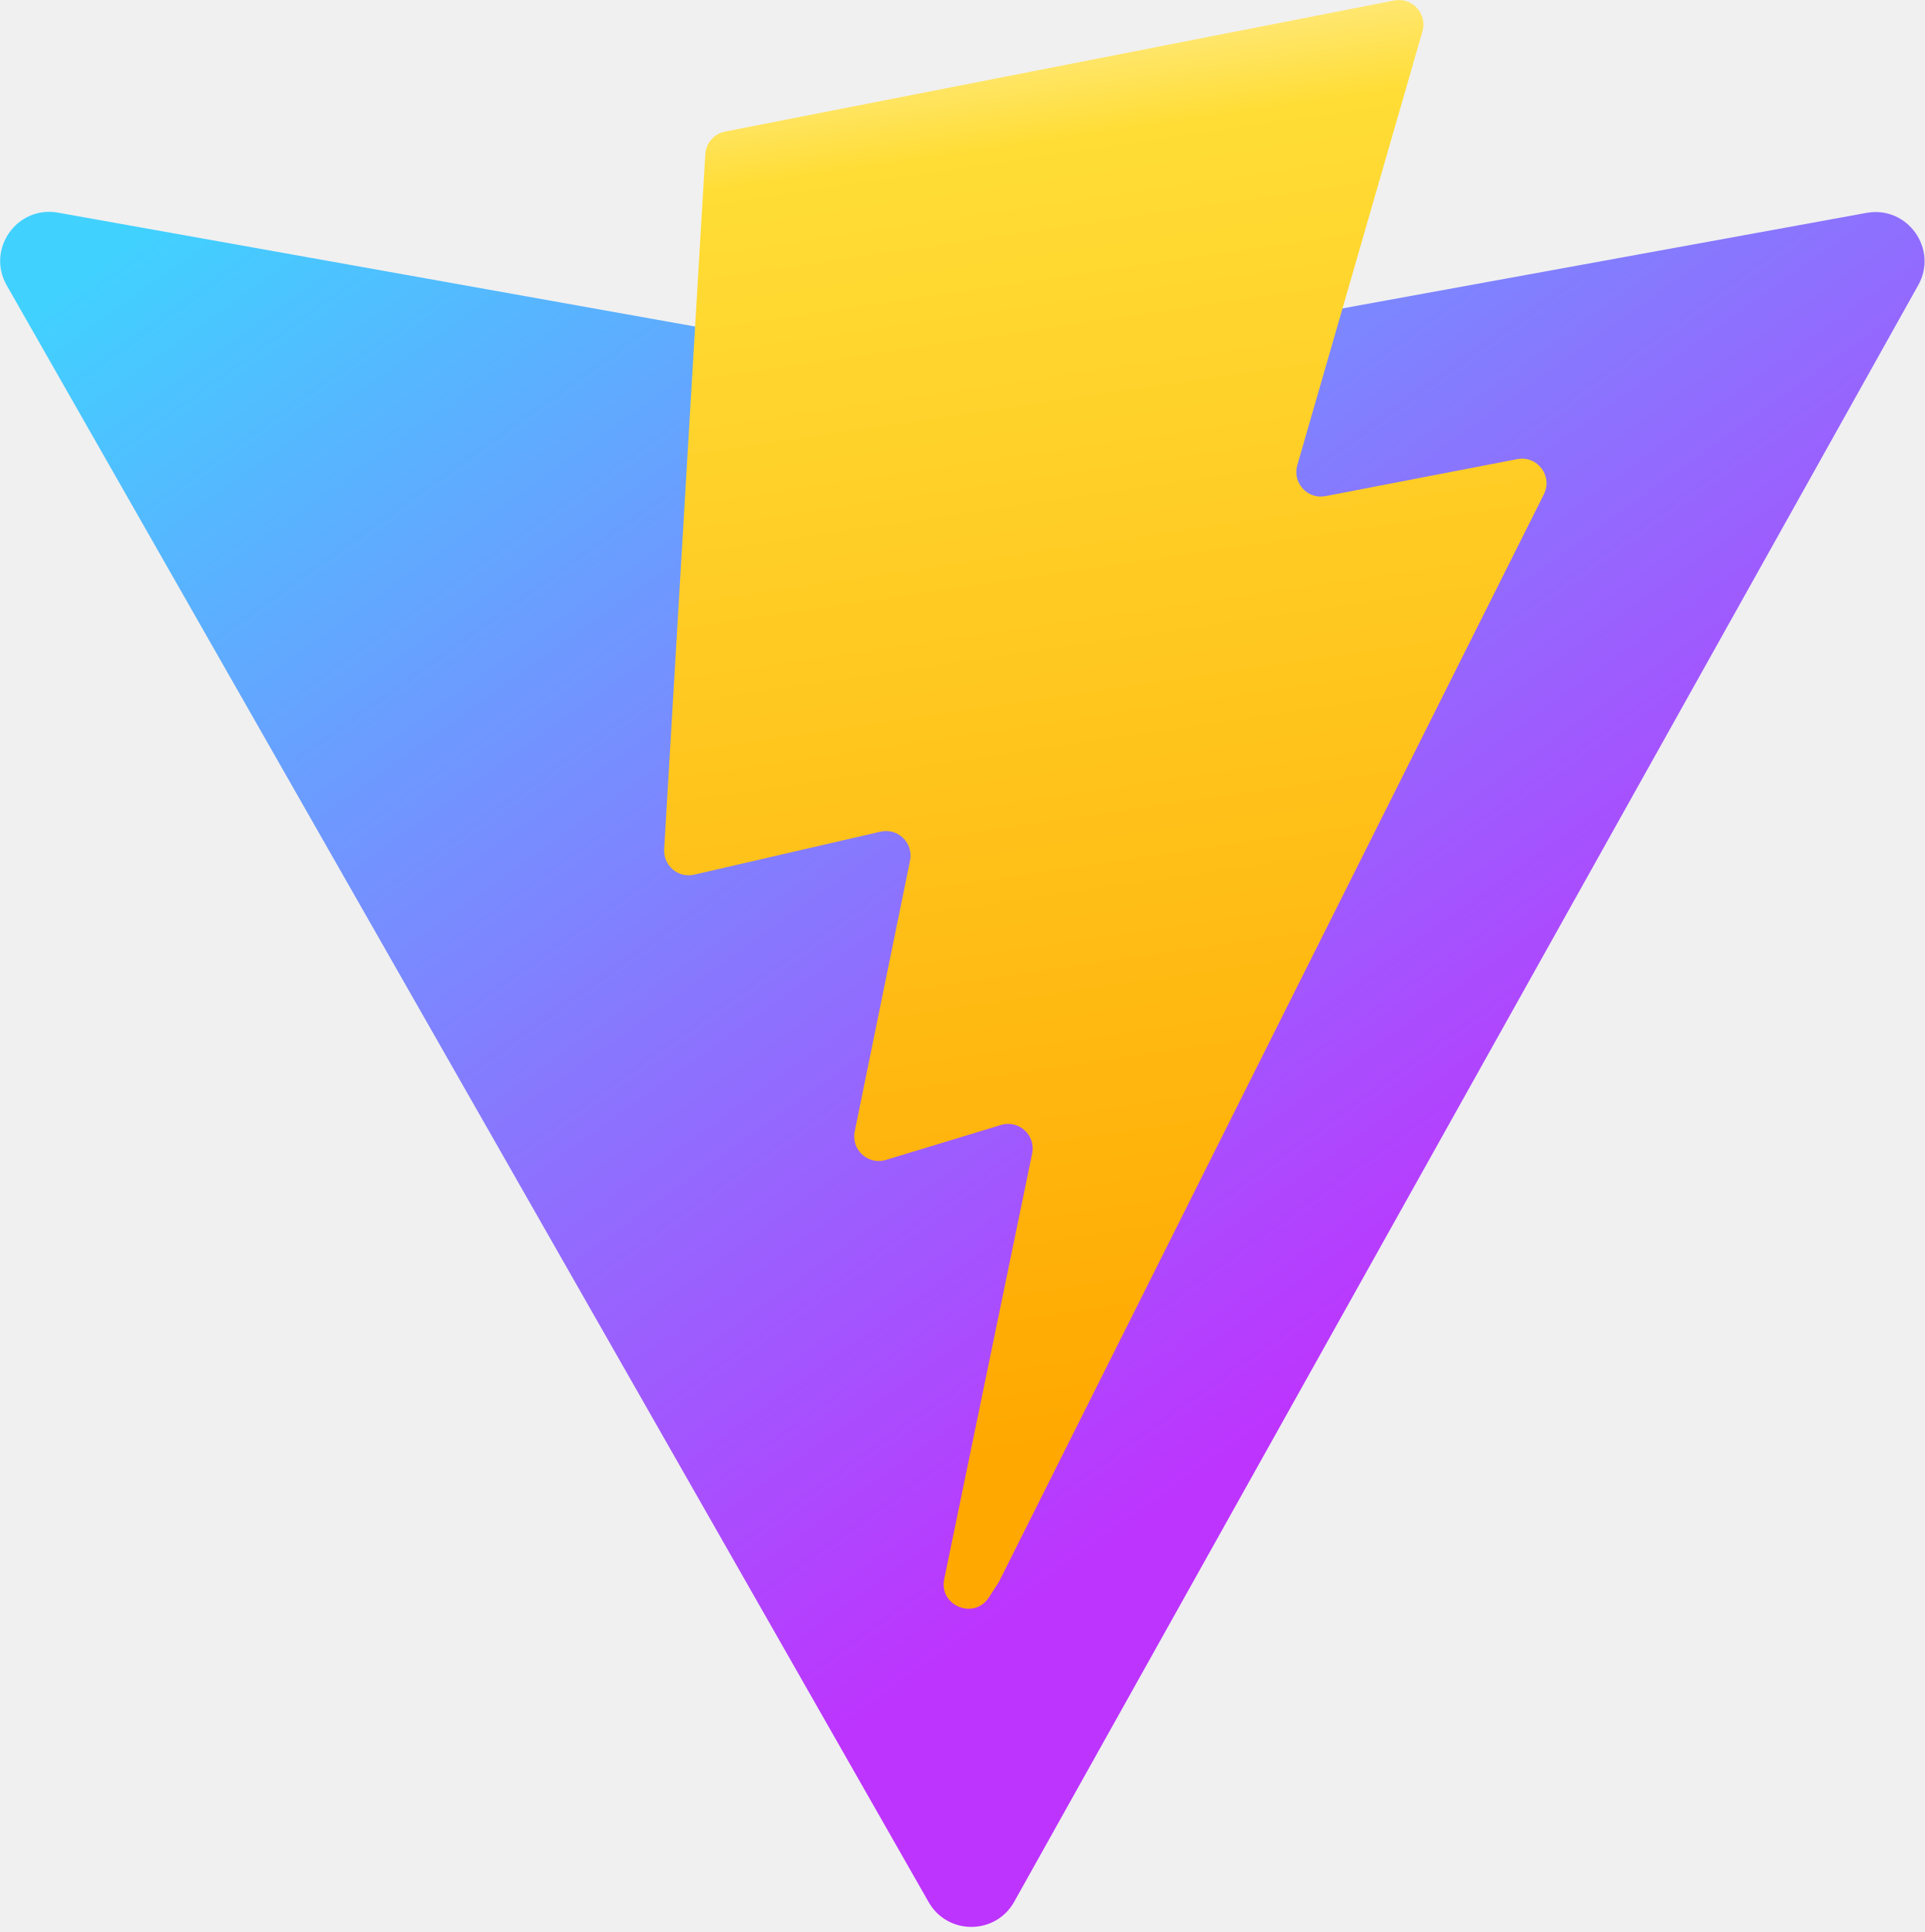
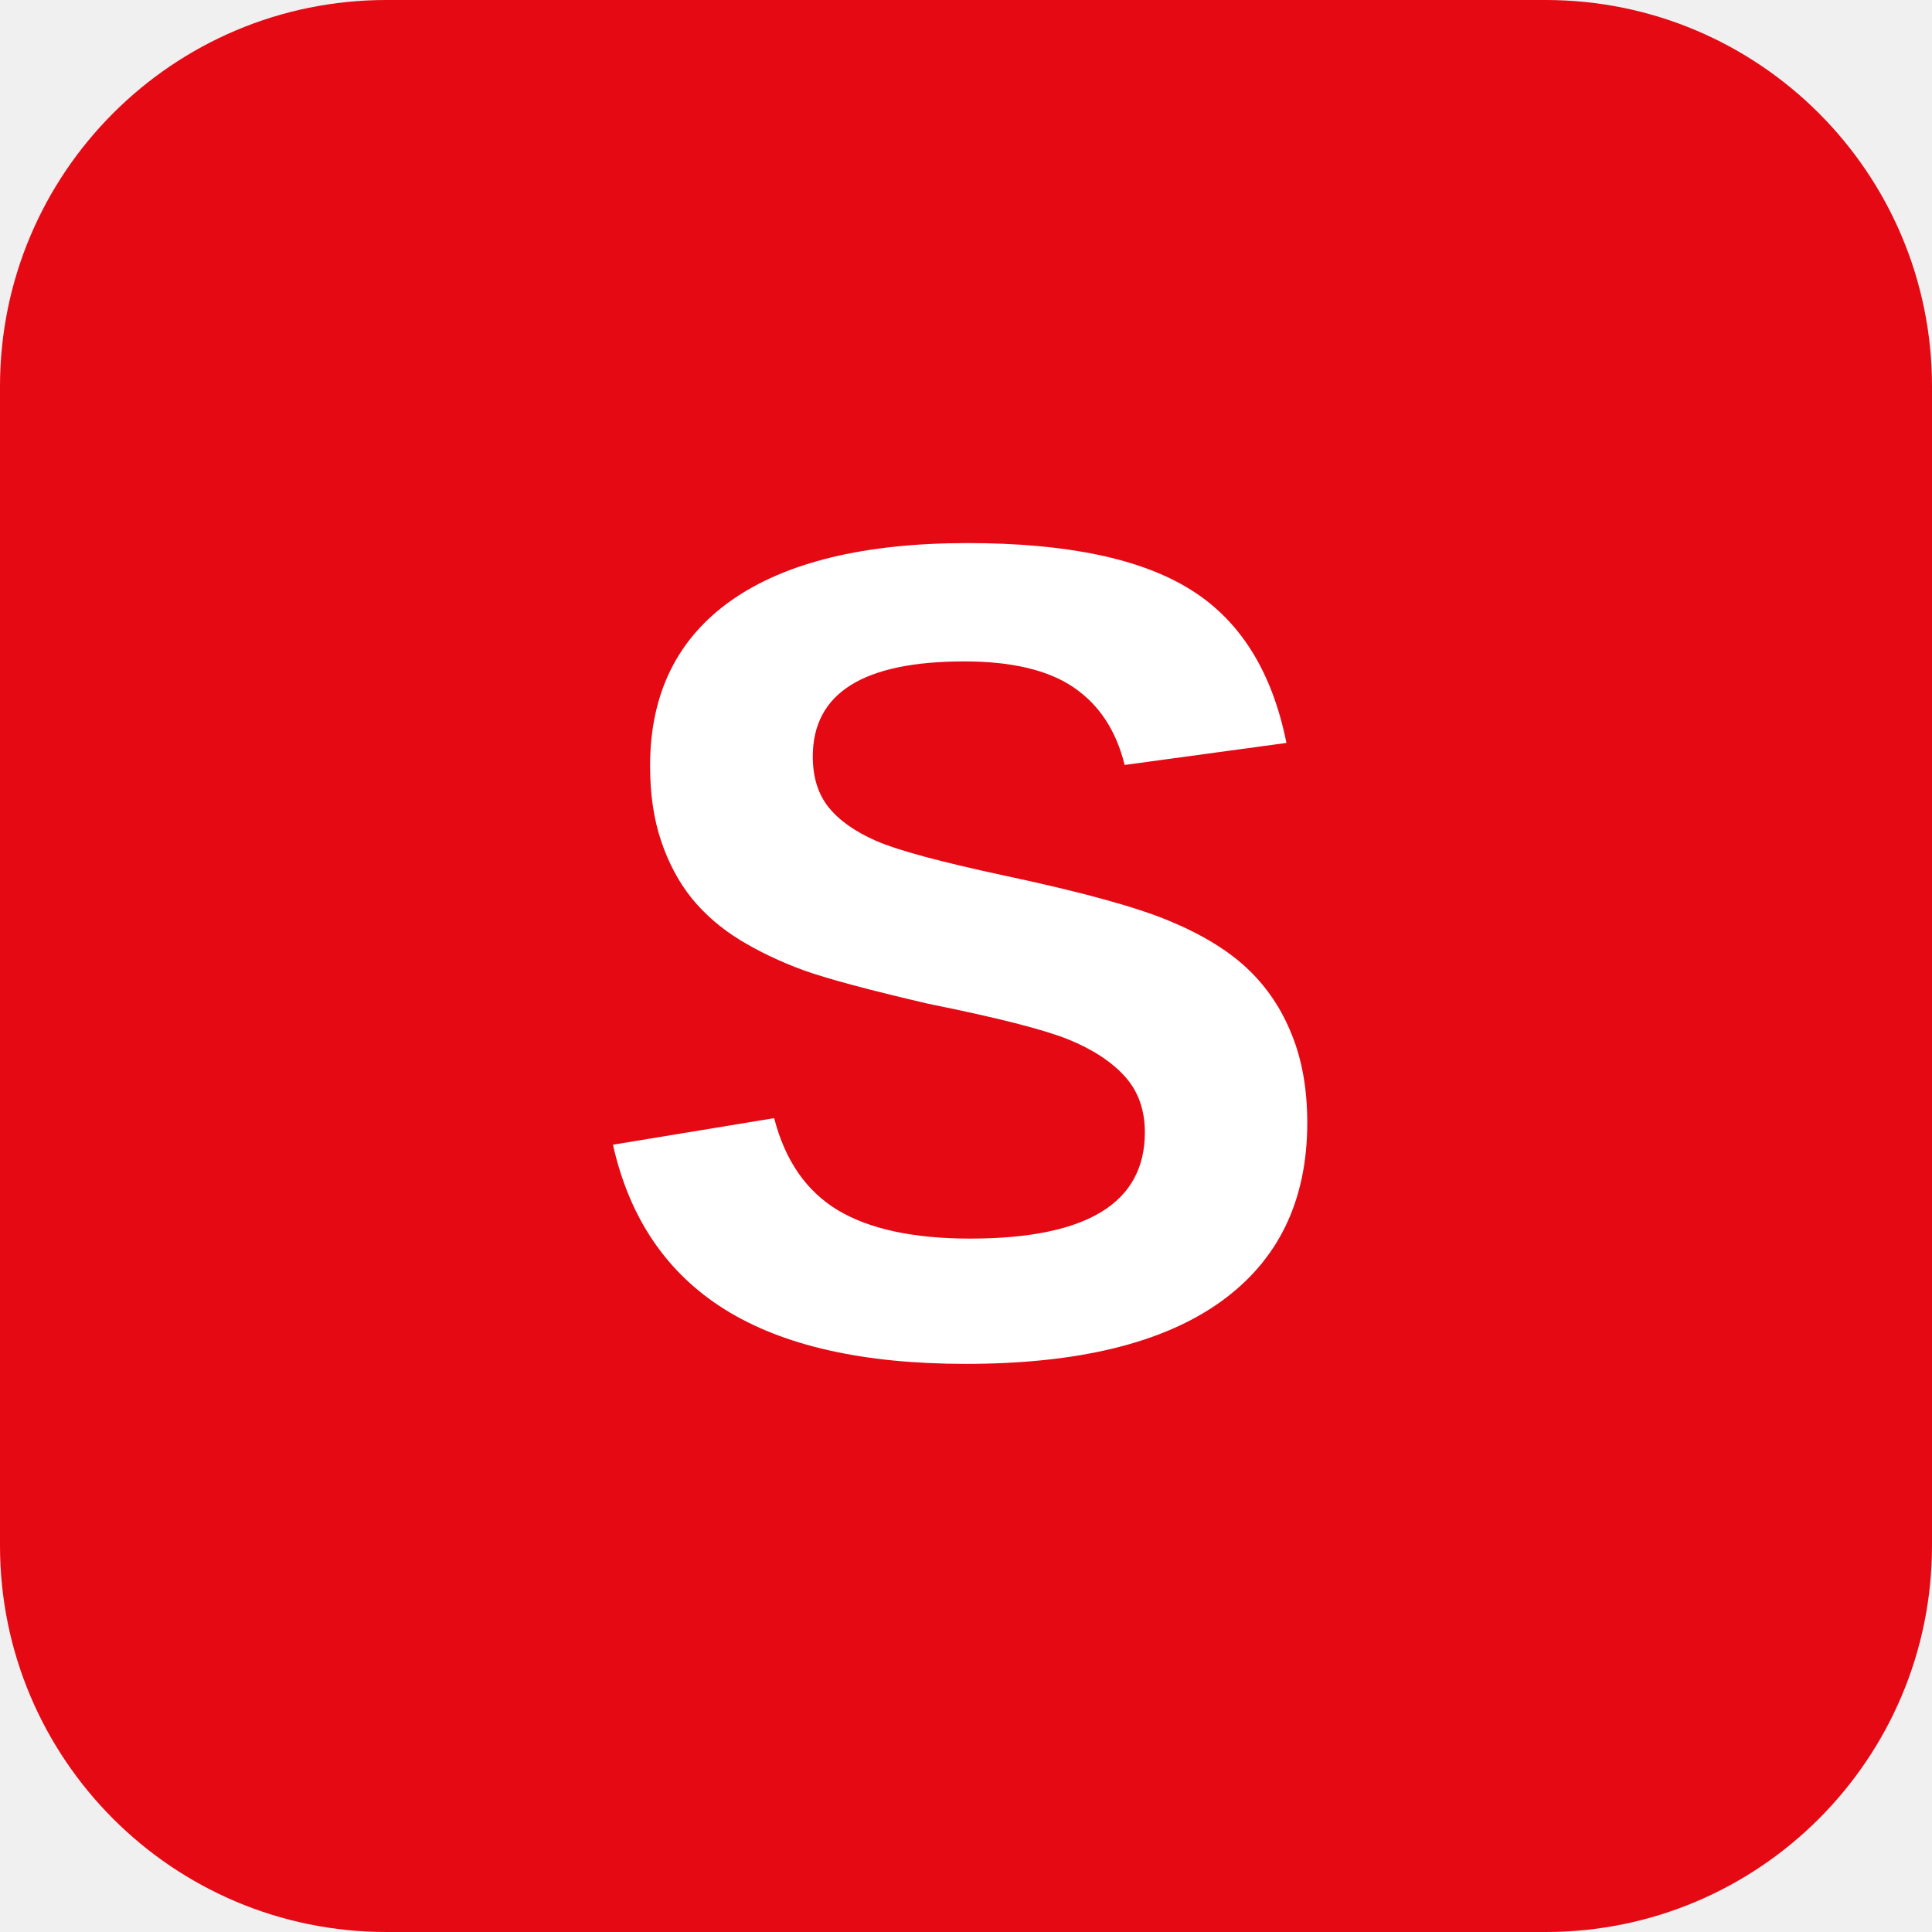
- <svg xmlns="http://www.w3.org/2000/svg" aria-hidden="true" role="img" class="iconify iconify--logos" width="31.88" height="32" preserveAspectRatio="xMidYMid meet" viewBox="0 0 256 257">
-   <defs>
-     <linearGradient id="IconifyId1813088fe1fbc01fb466" x1="-.828%" x2="57.636%" y1="7.652%" y2="78.411%">
-       <stop offset="0%" stop-color="#41D1FF" />
-       <stop offset="100%" stop-color="#BD34FE" />
-     </linearGradient>
-     <linearGradient id="IconifyId1813088fe1fbc01fb467" x1="43.376%" x2="50.316%" y1="2.242%" y2="89.03%">
-       <stop offset="0%" stop-color="#FFEA83" />
-       <stop offset="8.333%" stop-color="#FFDD35" />
-       <stop offset="100%" stop-color="#FFA800" />
-     </linearGradient>
-   </defs>
-   <path fill="url(#IconifyId1813088fe1fbc01fb466)" d="M255.153 37.938L134.897 252.976c-2.483 4.44-8.862 4.466-11.382.048L.875 37.958c-2.746-4.814 1.371-10.646 6.827-9.67l120.385 21.517a6.537 6.537 0 0 0 2.322-.004l117.867-21.483c5.438-.991 9.574 4.796 6.877 9.62Z" />
-   <path fill="url(#IconifyId1813088fe1fbc01fb467)" d="M185.432.063L96.44 17.501a3.268 3.268 0 0 0-2.634 3.014l-5.474 92.456a3.268 3.268 0 0 0 3.997 3.378l24.777-5.718c2.318-.535 4.413 1.507 3.936 3.838l-7.361 36.047c-.495 2.426 1.782 4.5 4.151 3.78l15.304-4.649c2.372-.72 4.652 1.36 4.15 3.788l-11.698 56.621c-.732 3.542 3.979 5.473 5.943 2.437l1.313-2.028l72.516-144.72c1.215-2.423-.88-5.186-3.54-4.672l-25.505 4.922c-2.396.462-4.435-1.77-3.759-4.114l16.646-57.705c.677-2.35-1.37-4.583-3.769-4.113Z" />
+ <svg xmlns="http://www.w3.org/2000/svg" viewBox="0 0 100 100">
+   <rect width="100" height="100" rx="20" fill="#E50914" />
+   <text x="50" y="70" font-family="Arial, sans-serif" font-size="60" font-weight="bold" fill="white" text-anchor="middle">S</text>
</svg>
